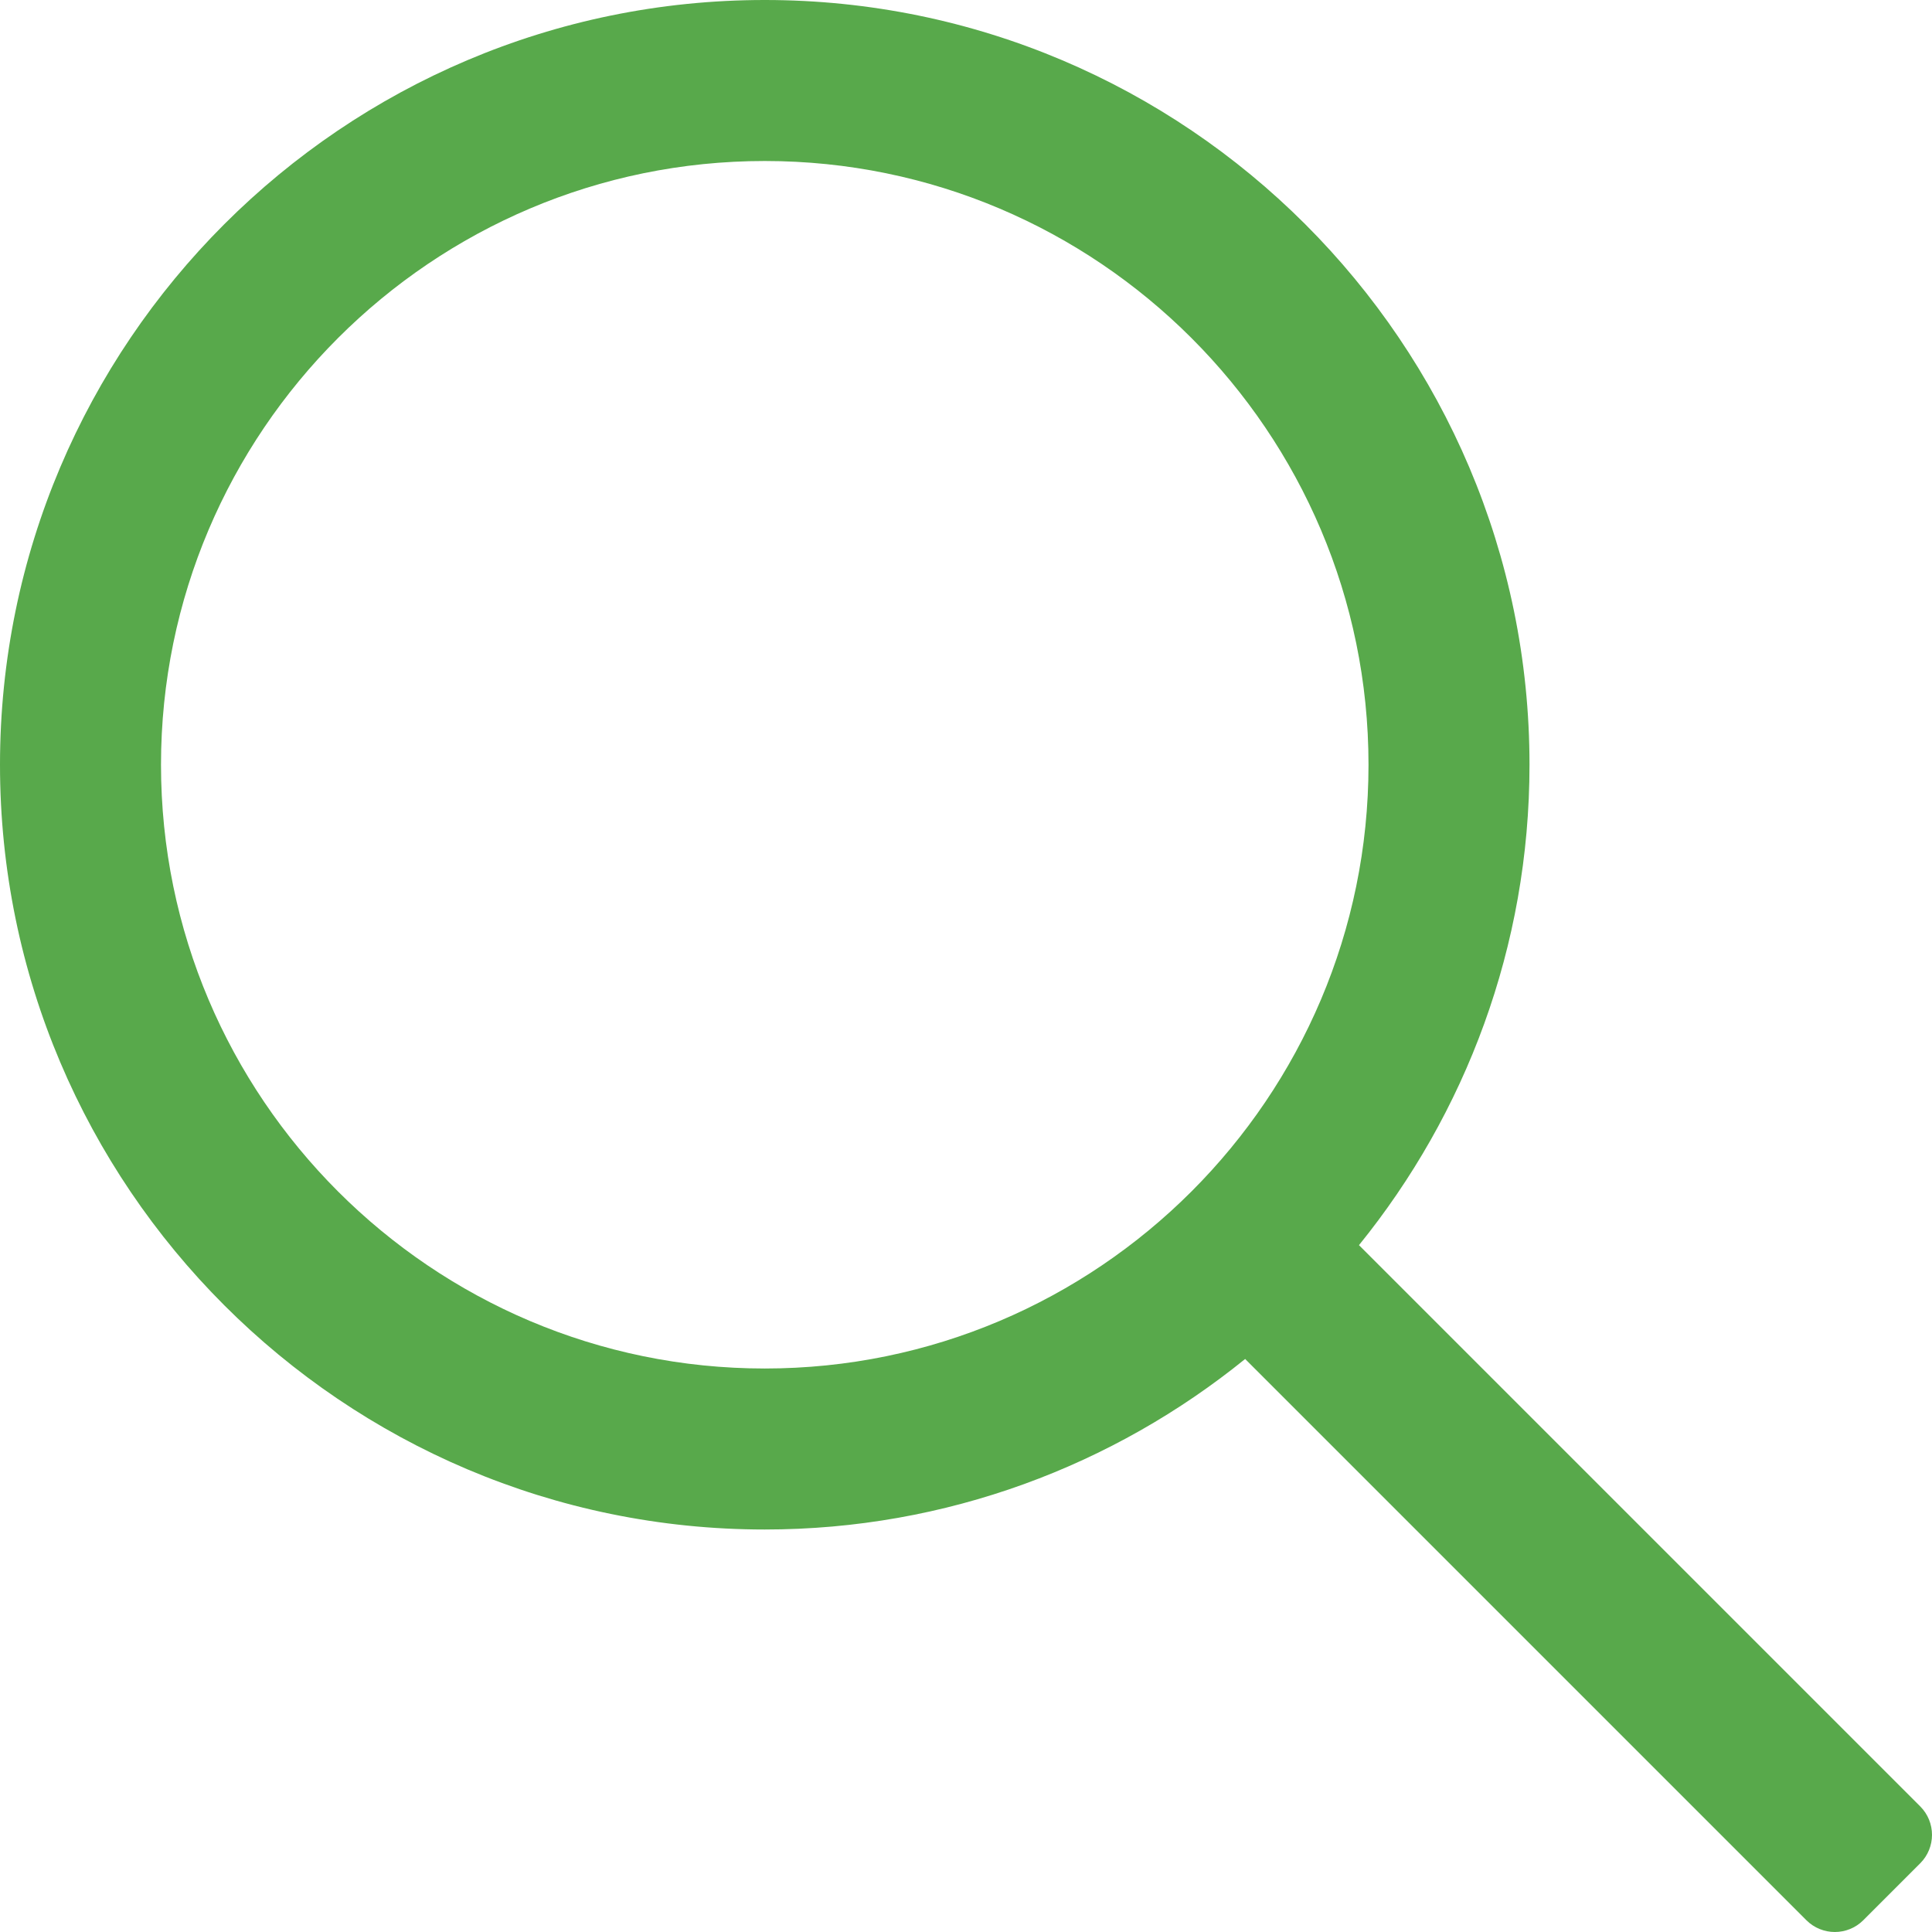
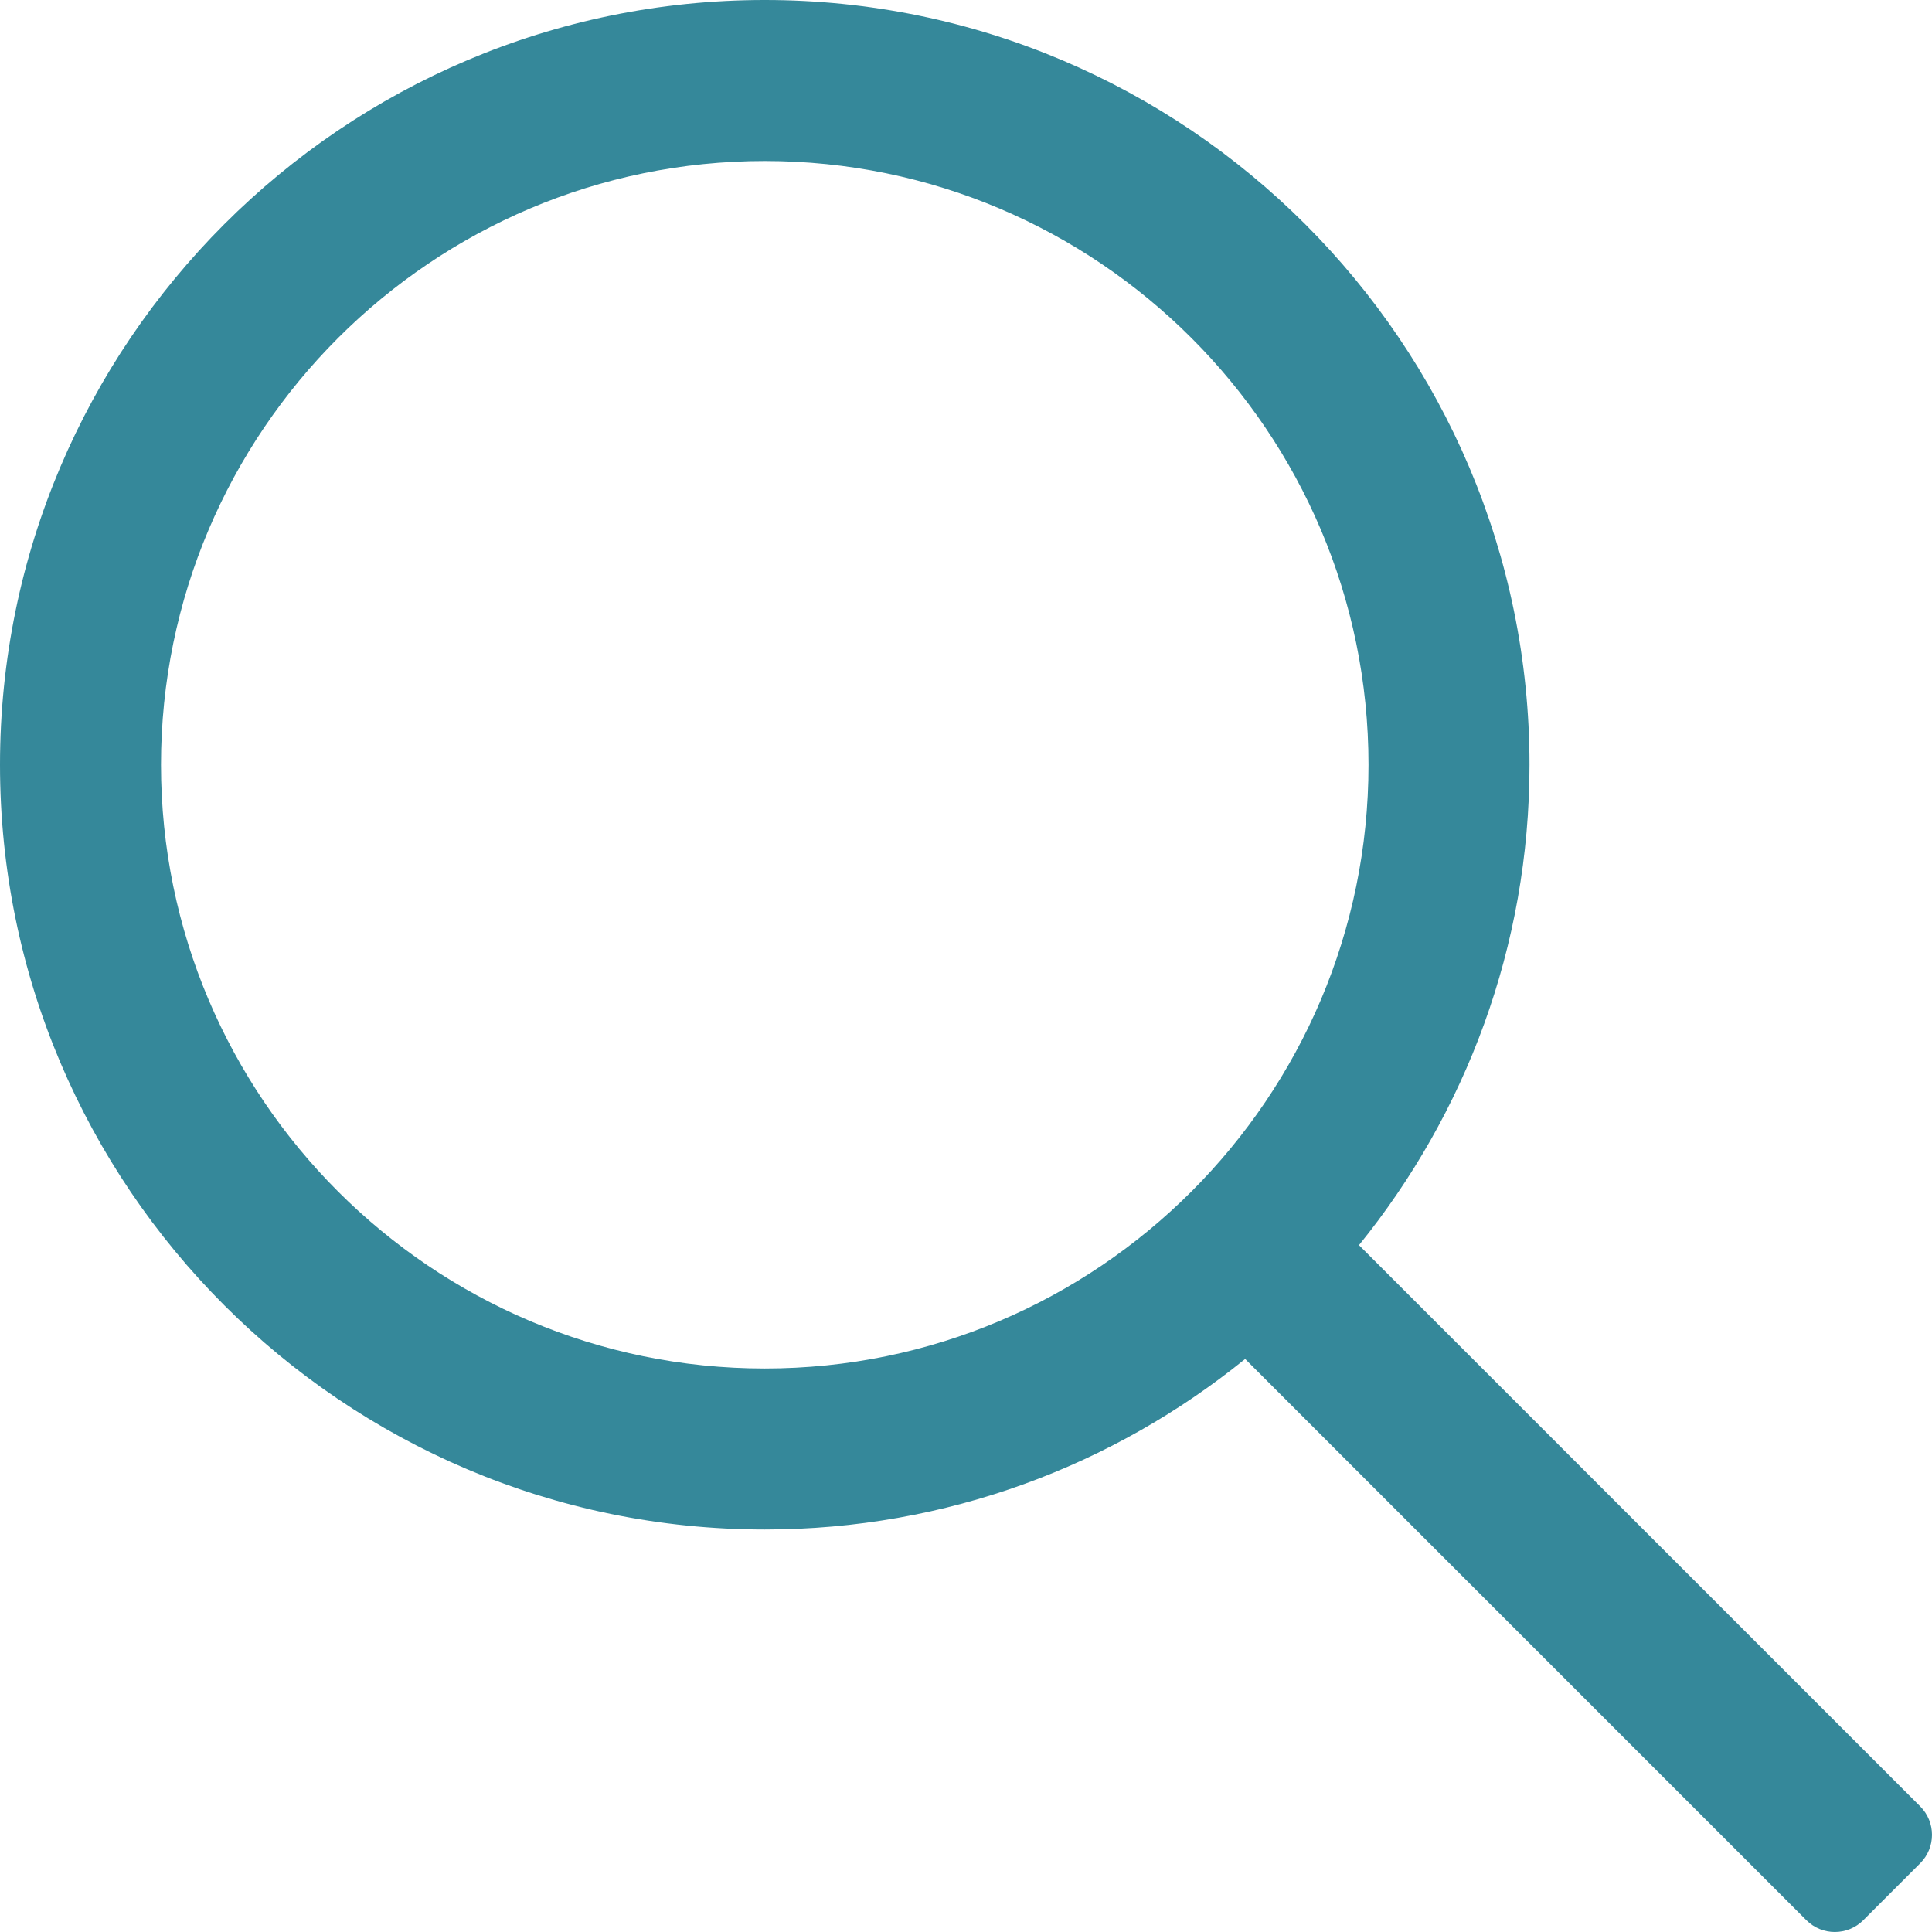
<svg xmlns="http://www.w3.org/2000/svg" version="1.1" id="Capa_1" x="0px" y="0px" viewBox="0 0 511.999 511.999" style="enable-background:new 0 0 511.999 511.999;" xml:space="preserve" width="512px" height="512px">
  <g>
    <g>
      <g>
-         <path d="M508.874,478.708L360.142,329.976c28.21-34.827,45.191-79.103,45.191-127.309c0-111.75-90.917-202.667-202.667-202.667    S0,90.917,0,202.667s90.917,202.667,202.667,202.667c48.206,0,92.482-16.982,127.309-45.191l148.732,148.732    c4.167,4.165,10.919,4.165,15.086,0l15.081-15.082C513.04,489.627,513.04,482.873,508.874,478.708z M202.667,362.667    c-88.229,0-160-71.771-160-160s71.771-160,160-160s160,71.771,160,160S290.896,362.667,202.667,362.667z" data-original="#000000" class="active-path" data-old_color="#000000" fill="#58A94B" />
+         <path d="M508.874,478.708L360.142,329.976c28.21-34.827,45.191-79.103,45.191-127.309c0-111.75-90.917-202.667-202.667-202.667    S0,90.917,0,202.667s90.917,202.667,202.667,202.667c48.206,0,92.482-16.982,127.309-45.191l148.732,148.732    c4.167,4.165,10.919,4.165,15.086,0l15.081-15.082C513.04,489.627,513.04,482.873,508.874,478.708z M202.667,362.667    c-88.229,0-160-71.771-160-160s71.771-160,160-160s160,71.771,160,160S290.896,362.667,202.667,362.667z" data-original="#000000" class="active-path" data-old_color="#000000" fill="#35889a" />
      </g>
    </g>
  </g>
</svg>
